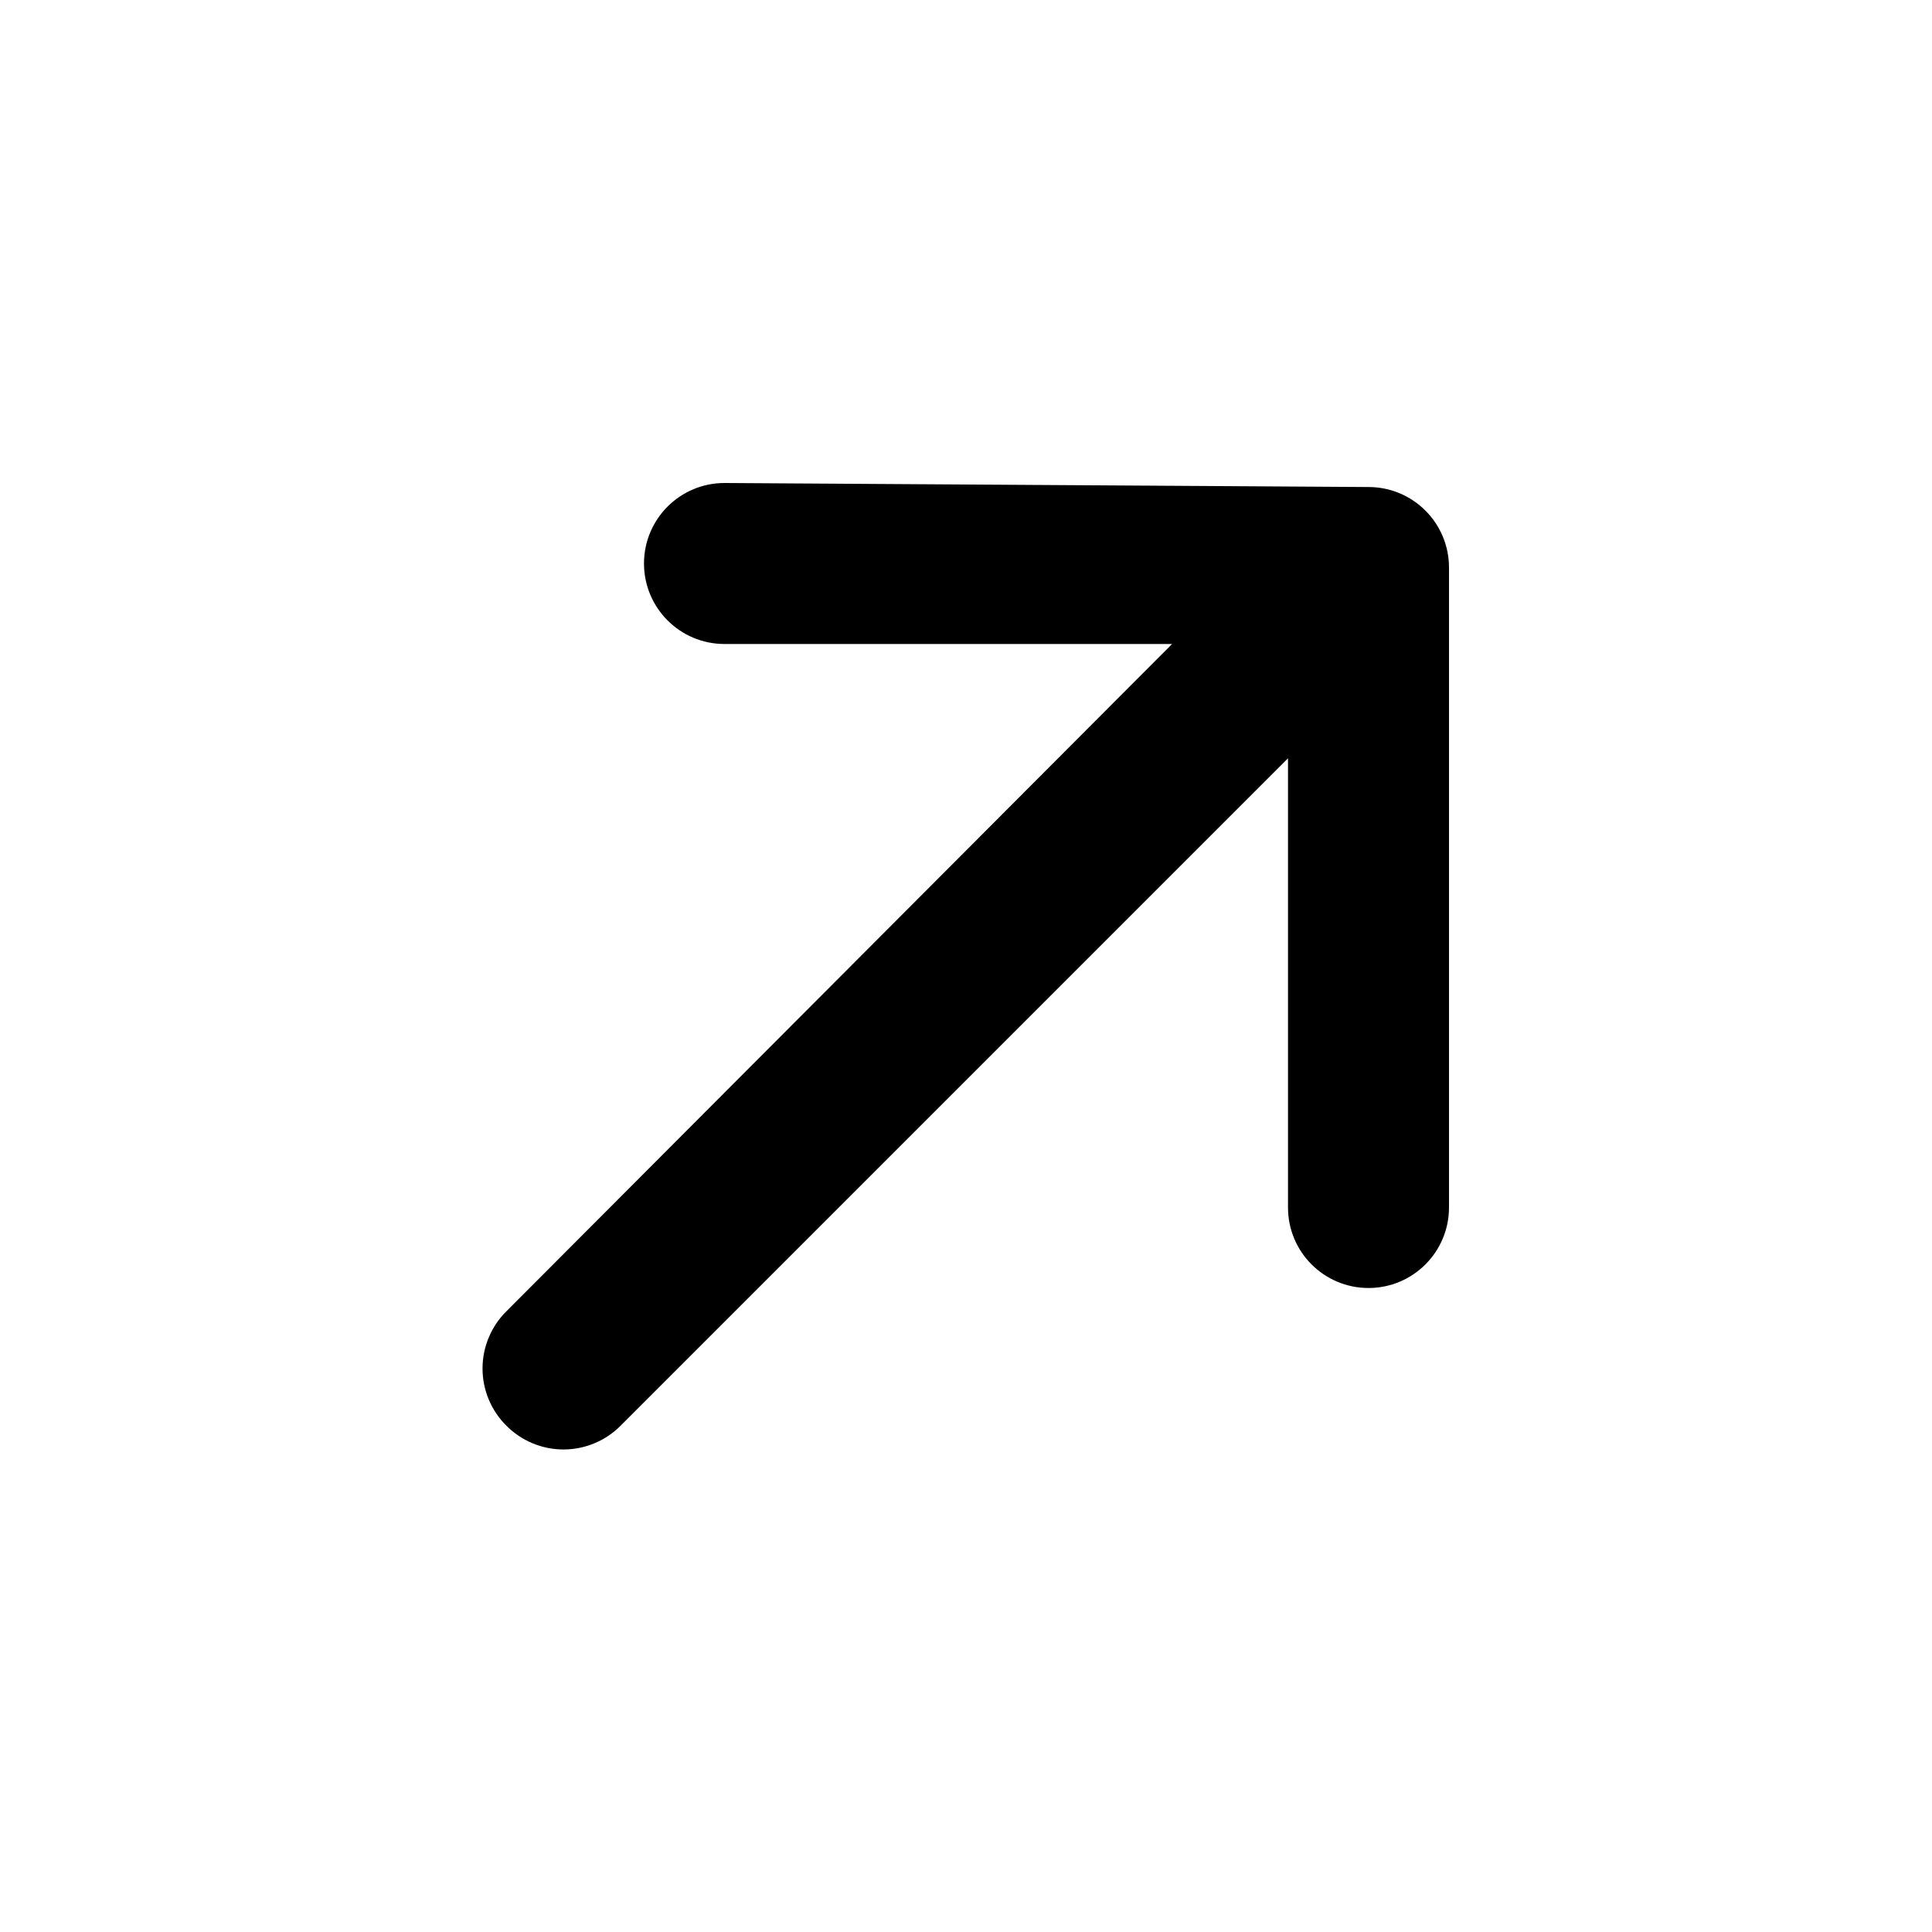
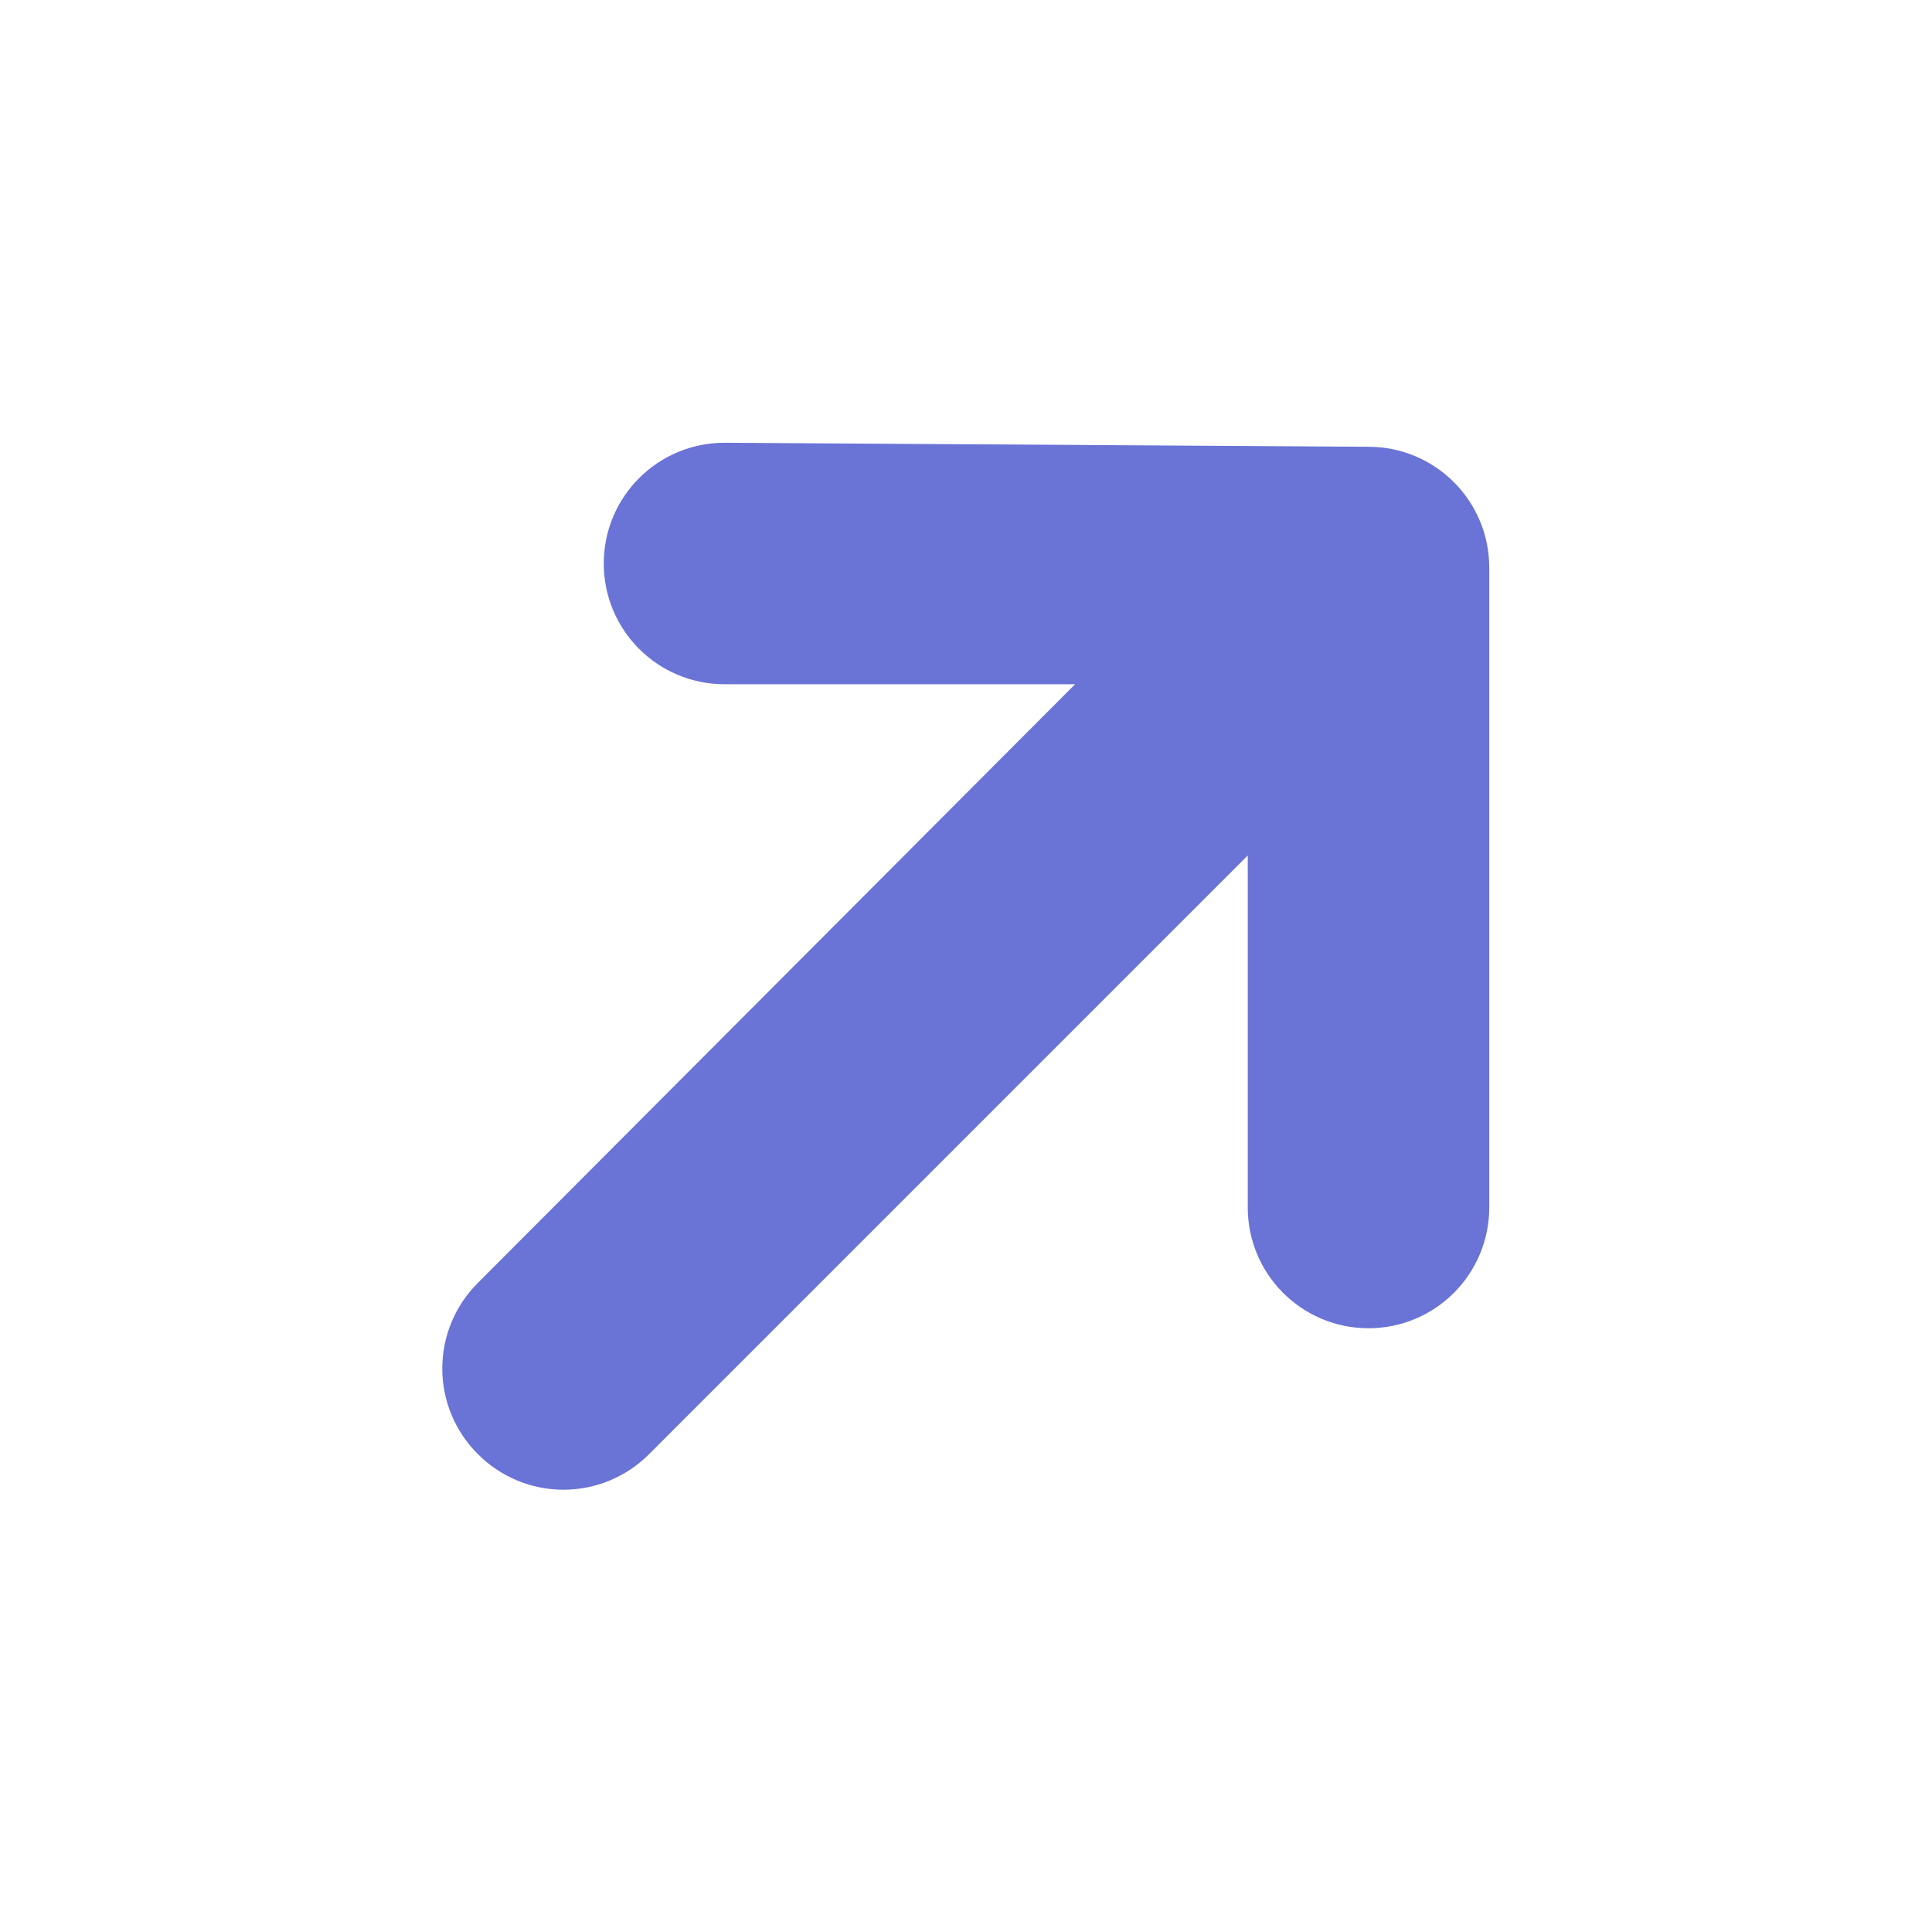
- <svg xmlns="http://www.w3.org/2000/svg" fill="#000000" width="24px" height="24px" viewBox="0 0 24 24">
+ <svg xmlns="http://www.w3.org/2000/svg" fill="#6a73d6" width="24px" height="24px" stroke="#6a73d6" viewBox="0 0 24 24">
  <g data-name="Layer 2">
    <g data-name="diagonal-arrow-right-up">
      <rect width="24" height="24" transform="rotate(180 12 12)" opacity="0" />
      <path d="M18 7.05a1 1 0 0 0-1-1L9 6a1 1 0 0 0 0 2h5.56l-8.27 8.29a1 1 0 0 0 0 1.42 1 1 0 0 0 1.42 0L16 9.42V15a1 1 0 0 0 1 1 1 1 0 0 0 1-1z" />
    </g>
  </g>
</svg>
